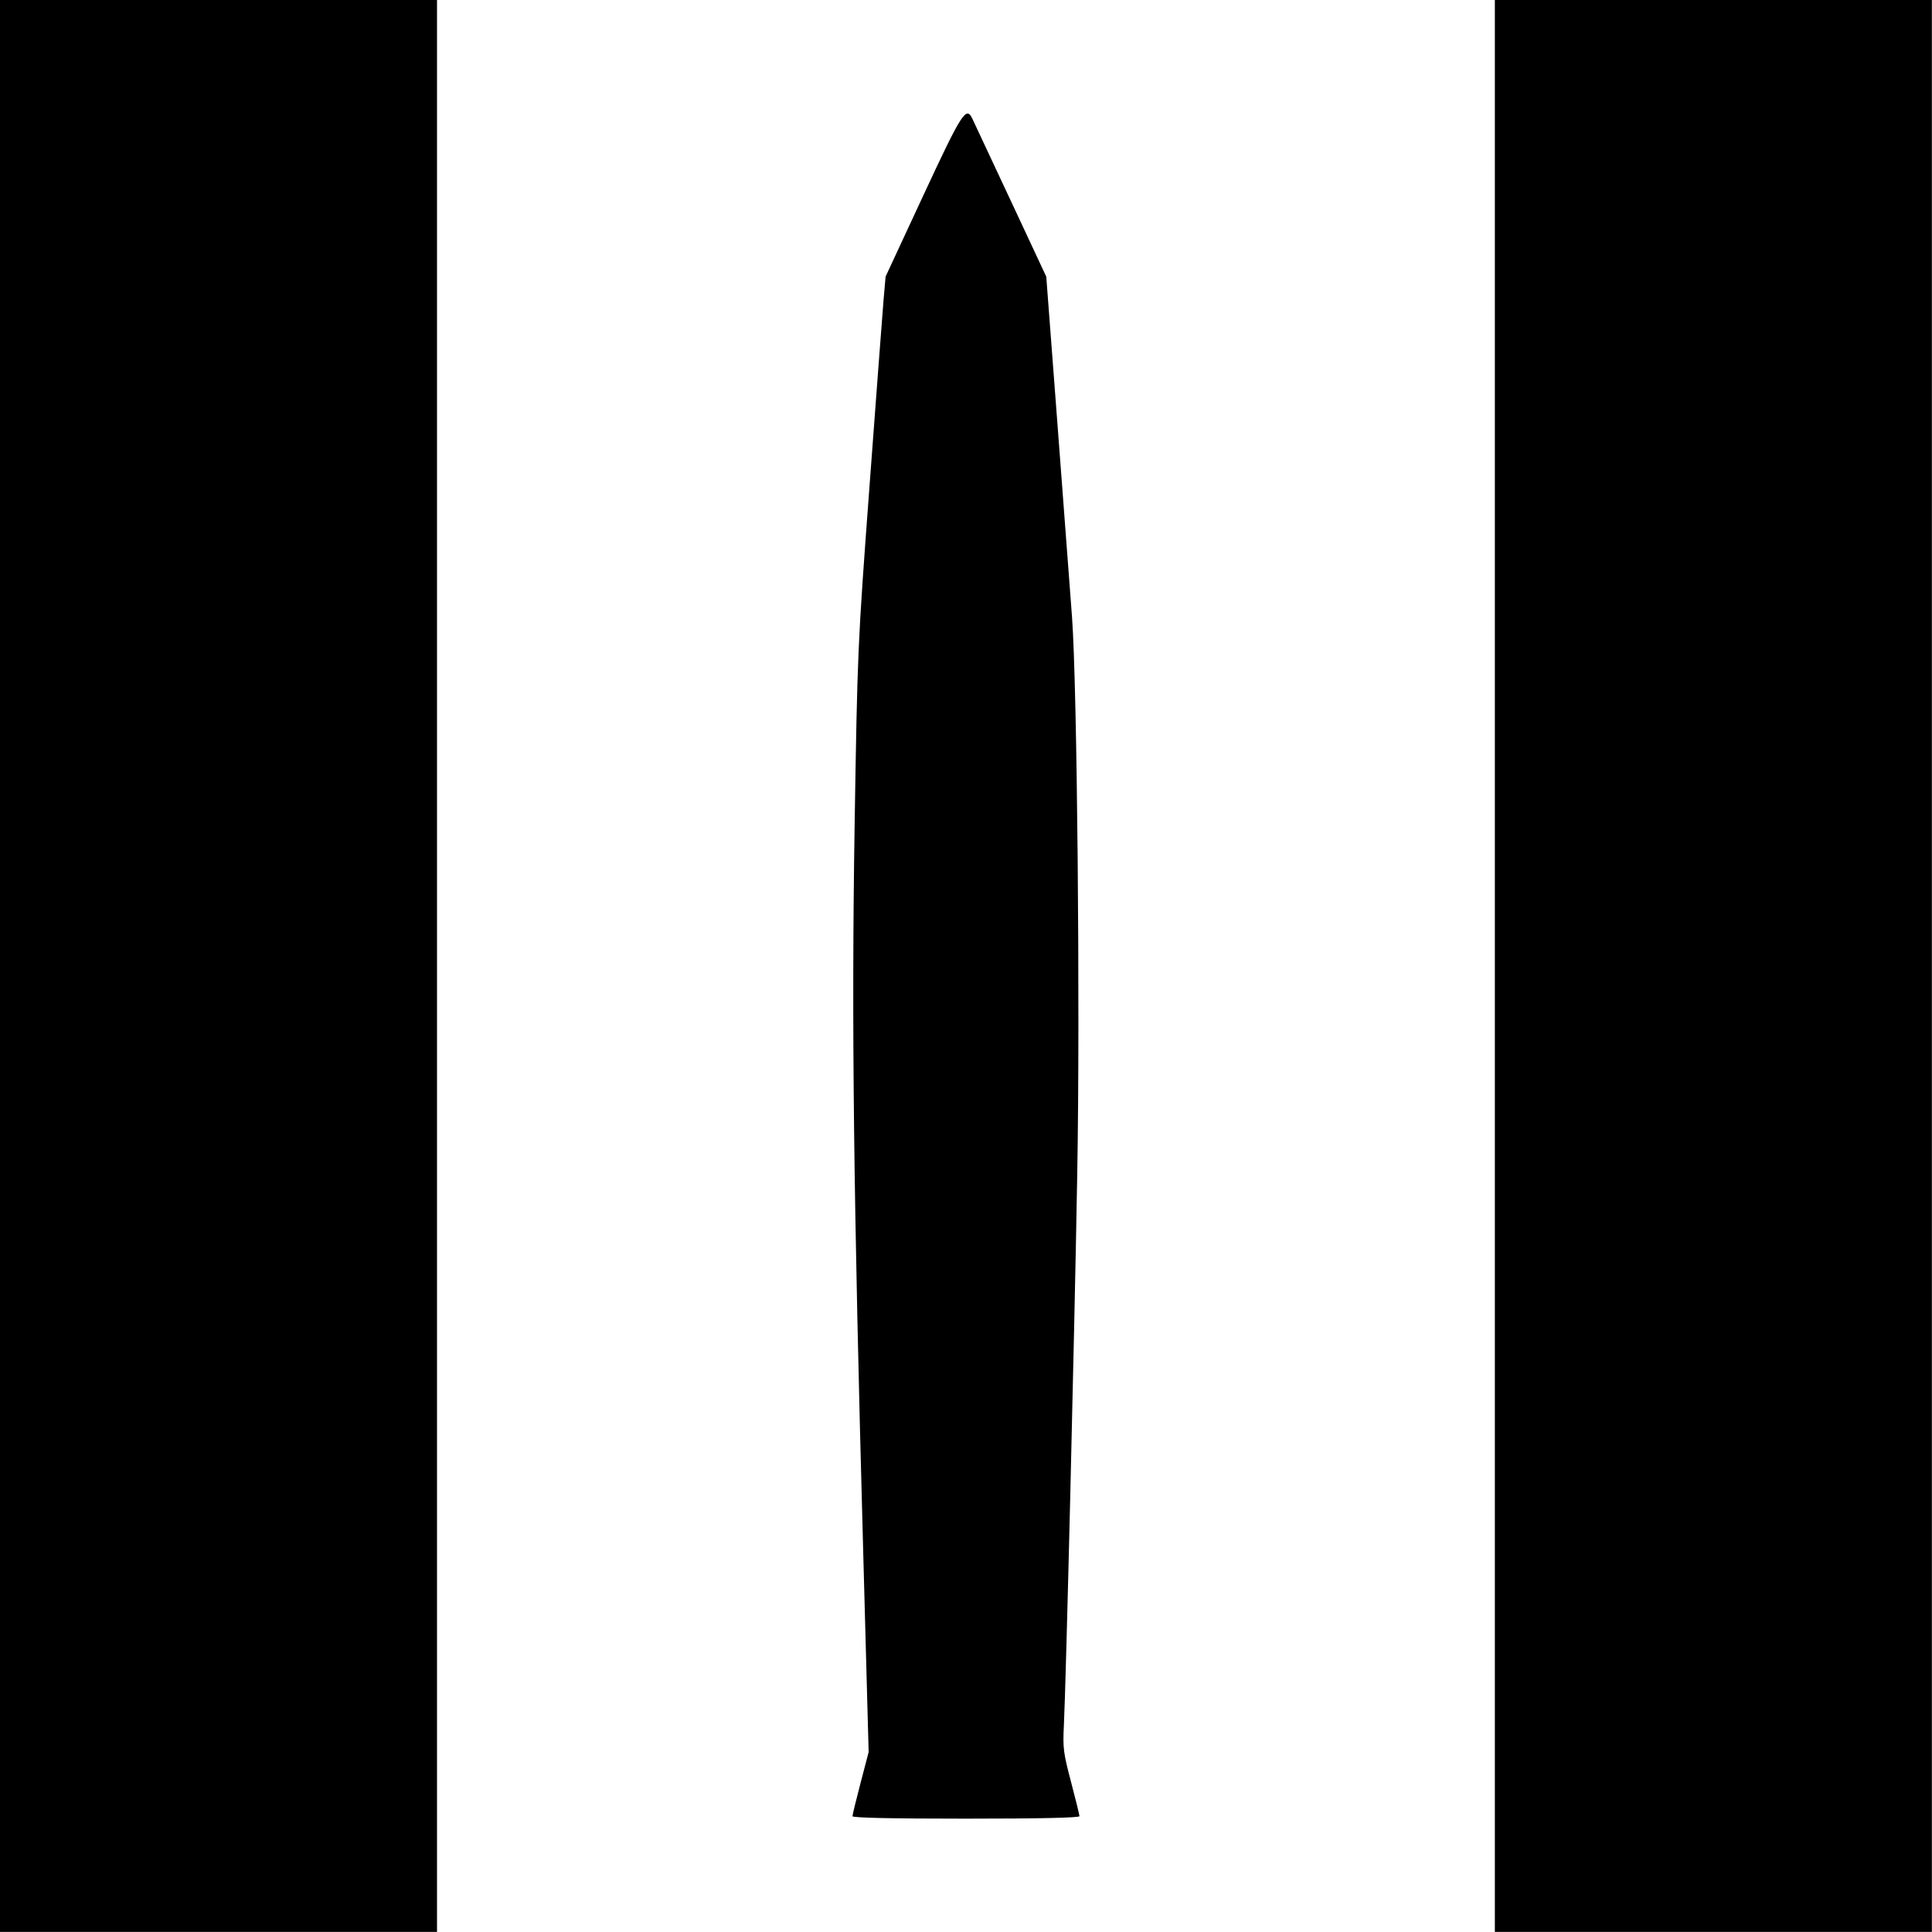
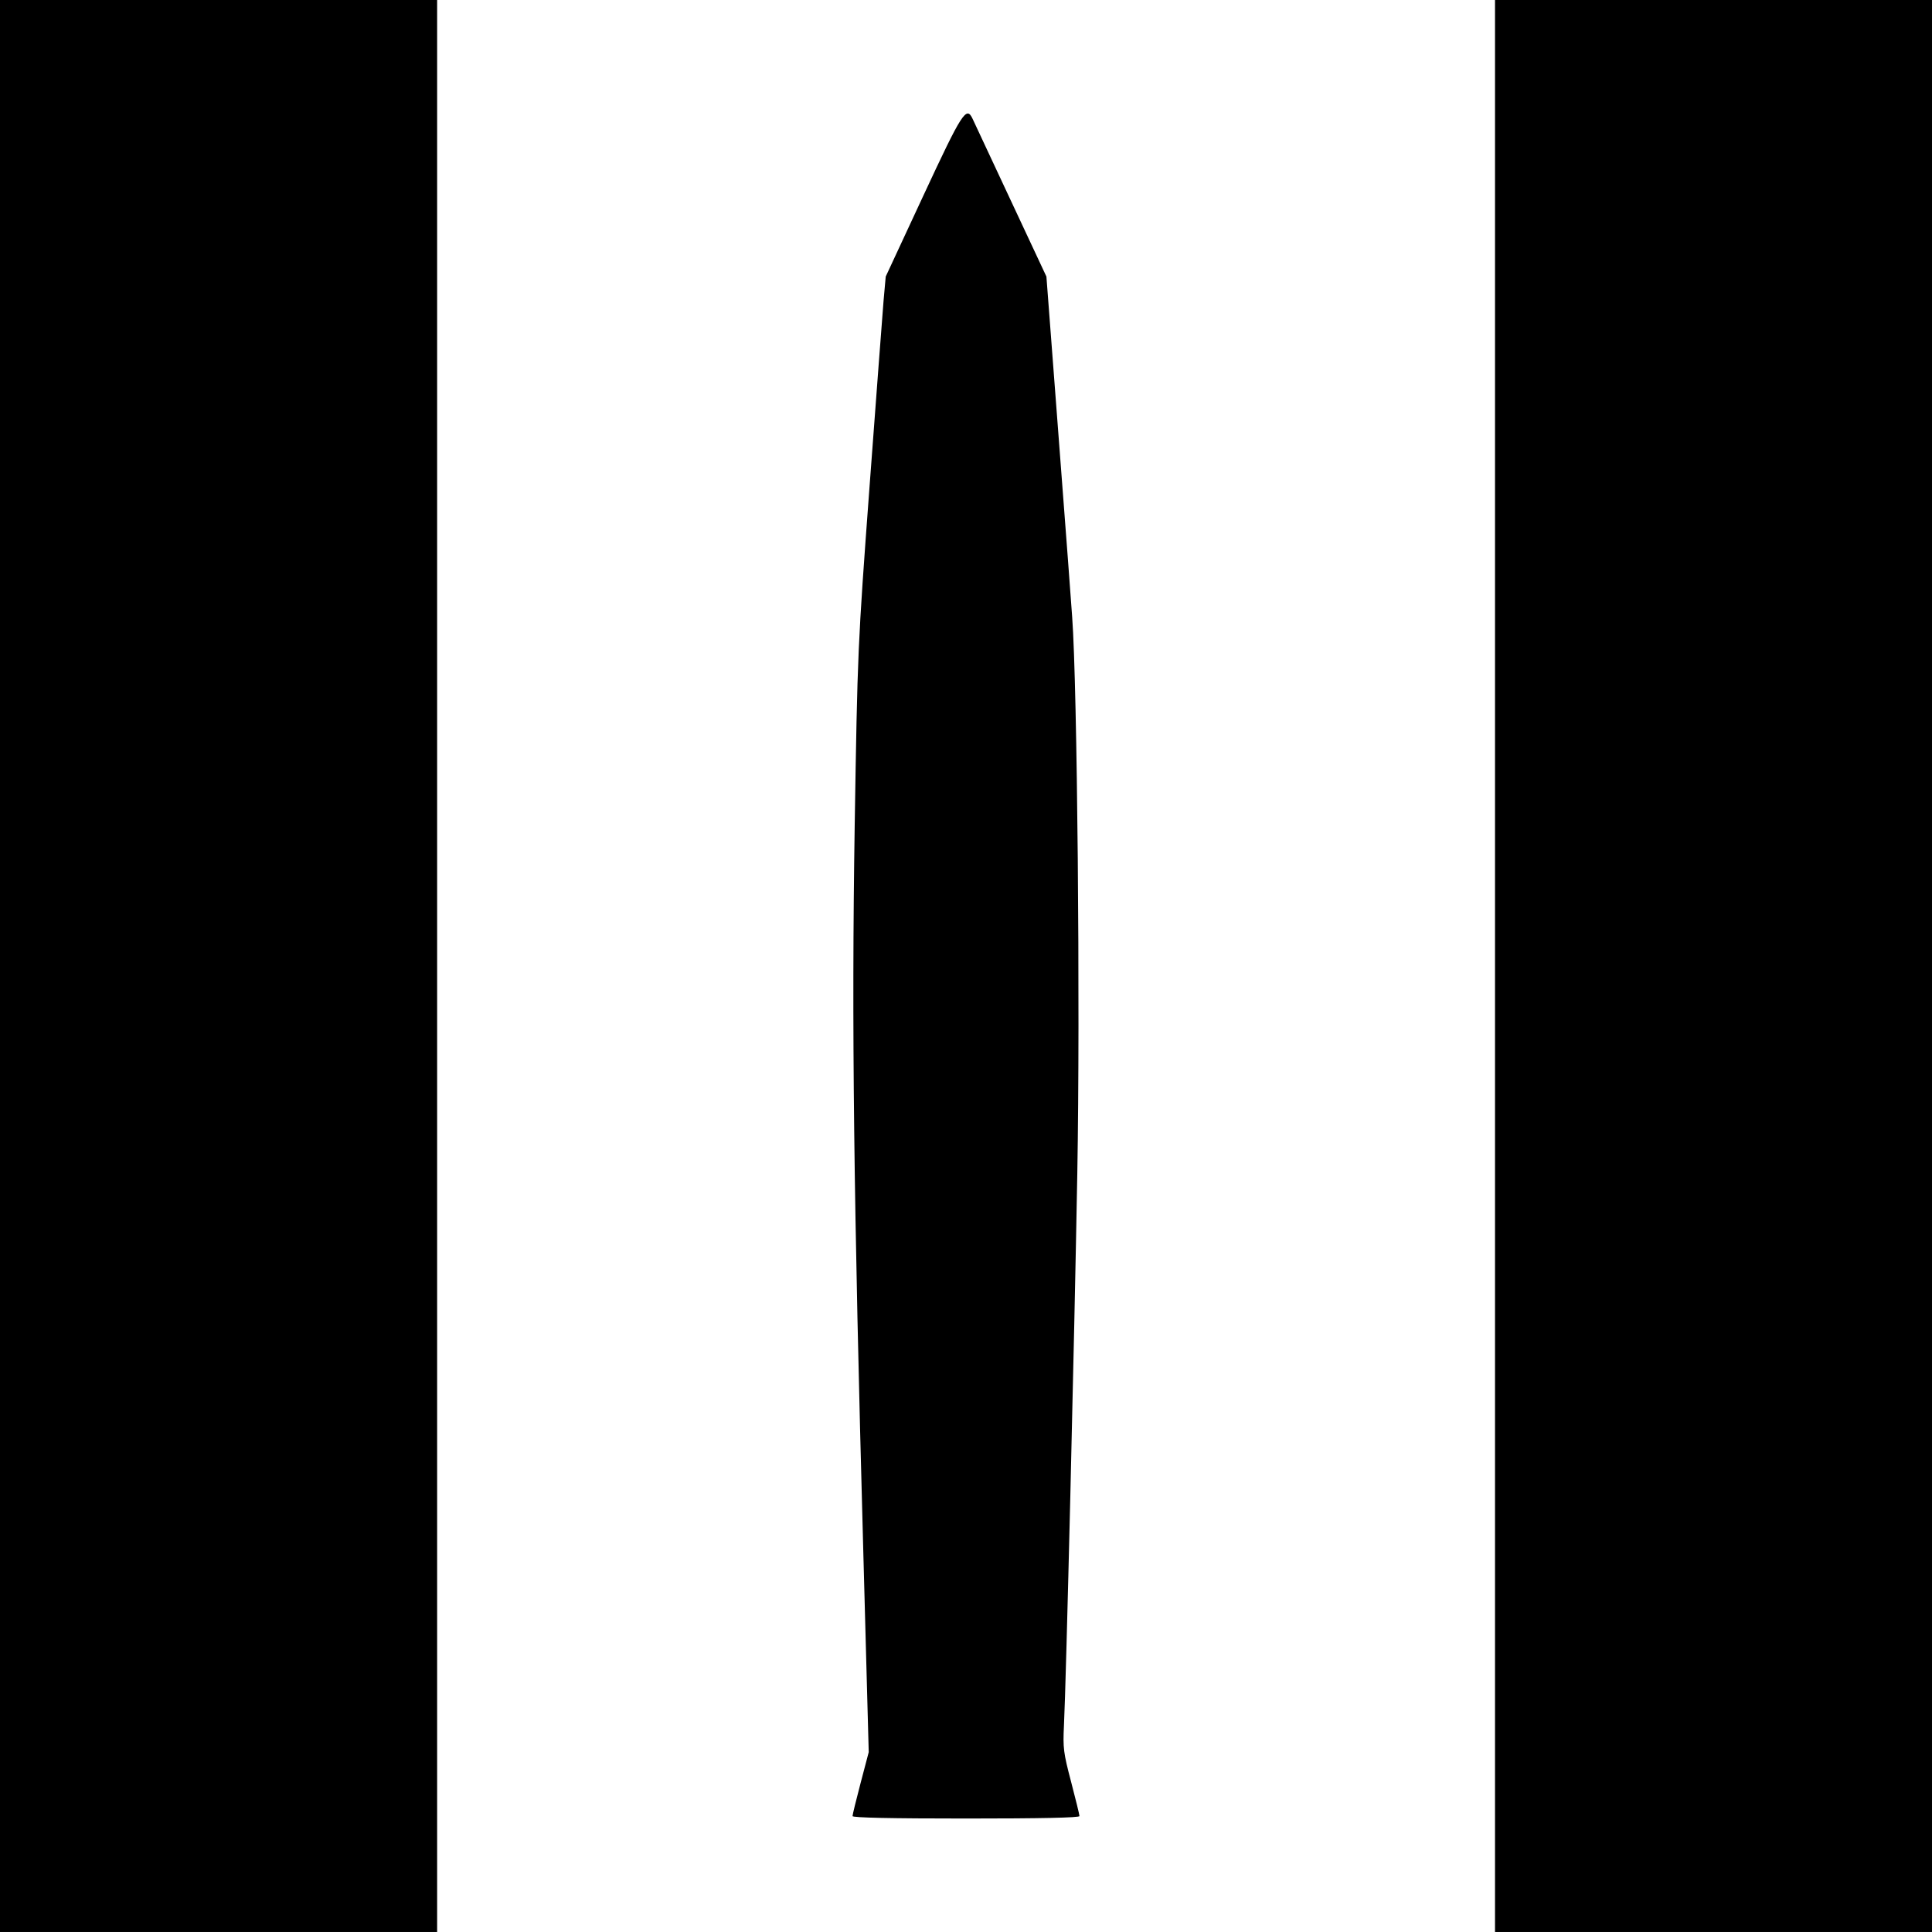
- <svg xmlns="http://www.w3.org/2000/svg" id="svg8" version="1.1" viewBox="0 0 21.069 21.069" height="21.069mm" width="21.069mm">
+ <svg xmlns="http://www.w3.org/2000/svg" id="svg8" version="1.1" viewBox="0 0 14.32 14.32" height="14.32mm" width="14.32mm">
  <defs id="defs2" />
-   <g id="layer1" transform="translate(-211.1942,74.69795)">
-     <path style="fill:#000000;stroke-width:0.026" d="m 211.194,-64.164 v -10.534 h 2.383 2.383 v 10.534 10.534 h -2.383 -2.383 z" id="path102" />
-     <path style="fill:#000000;stroke-width:0.026" d="m 220.491,-54.893 c 0,-0.015 0.04,-0.178 0.088,-0.362 l 0.088,-0.336 -0.059,-2.173 c -0.106,-3.87 -0.128,-5.761 -0.094,-7.927 0.031,-1.917 0.032,-1.952 0.162,-3.7 0.072,-0.97 0.141,-1.883 0.153,-2.028 l 0.023,-0.263 0.41,-0.882 c 0.424,-0.911 0.469,-0.982 0.537,-0.837 0.016,0.033 0.203,0.434 0.417,0.89 l 0.388,0.83 0.113,1.488 c 0.133,1.754 0.135,1.783 0.168,2.225 0.056,0.76 0.089,4.242 0.057,6.065 -0.032,1.825 -0.123,5.563 -0.146,6.025 -0.012,0.242 -0.006,0.294 0.078,0.612 0.05,0.191 0.092,0.359 0.092,0.374 0,0.017 -0.424,0.027 -1.238,0.027 -0.813,0 -1.238,-0.009 -1.238,-0.027 z" id="path206" />
-     <path style="fill:#000000;stroke-width:0.026" d="m 227.496,-64.164 v -10.534 h 2.383 2.383 v 10.534 10.534 h -2.383 -2.383 z" id="path204" />
+   <g id="layer1" transform="translate(-211.194, 74.6979)">
+     <path style="fill:#000000;stroke-width:0.018" d="m 211.194,-67.538 v -7.16 h 1.62 1.62 v 7.16 7.16 h -1.62 -1.62 z" id="path102" />
+     <path style="fill:#000000;stroke-width:0.018" d="m 217.513,-61.237 c 0,-0.01 0.027,-0.121 0.06,-0.246 l 0.06,-0.228 -0.04,-1.477 c -0.072,-2.63 -0.087,-3.916 -0.064,-5.388 0.021,-1.303 0.022,-1.327 0.11,-2.515 0.049,-0.66 0.096,-1.28 0.104,-1.378 l 0.016,-0.179 0.279,-0.6 c 0.288,-0.619 0.319,-0.667 0.365,-0.569 0.011,0.023 0.138,0.295 0.283,0.605 l 0.264,0.564 0.077,1.011 c 0.091,1.192 0.092,1.212 0.114,1.513 0.038,0.516 0.06,2.884 0.038,4.122 -0.022,1.24 -0.083,3.781 -0.099,4.095 -0.008,0.165 -0.004,0.2 0.053,0.416 0.034,0.13 0.062,0.244 0.062,0.254 0,0.012 -0.289,0.018 -0.841,0.018 -0.553,0 -0.841,-0.006 -0.841,-0.018 z" id="path206" />
+     <path style="fill:#000000;stroke-width:0.018" d="m 222.275,-67.538 v -7.16 h 1.62 1.62 v 7.16 7.16 h -1.62 -1.62 z" id="path204" />
+     <text x="224.997" y="-43.597" id="text28">
+       <tspan style="font-style:normal;font-weight:normal;font-size:26.458px;text-align:center;text-anchor:start;fill:#000000;fill-opacity:1;stroke:none" dy="14.817" id="tspan26" x="224.997" y="-43.597">263.98 px<tspan style="font-size:65%;baseline-shift:super" id="tspan24">2</tspan>
+       </tspan>
+     </text>
  </g>
</svg>
